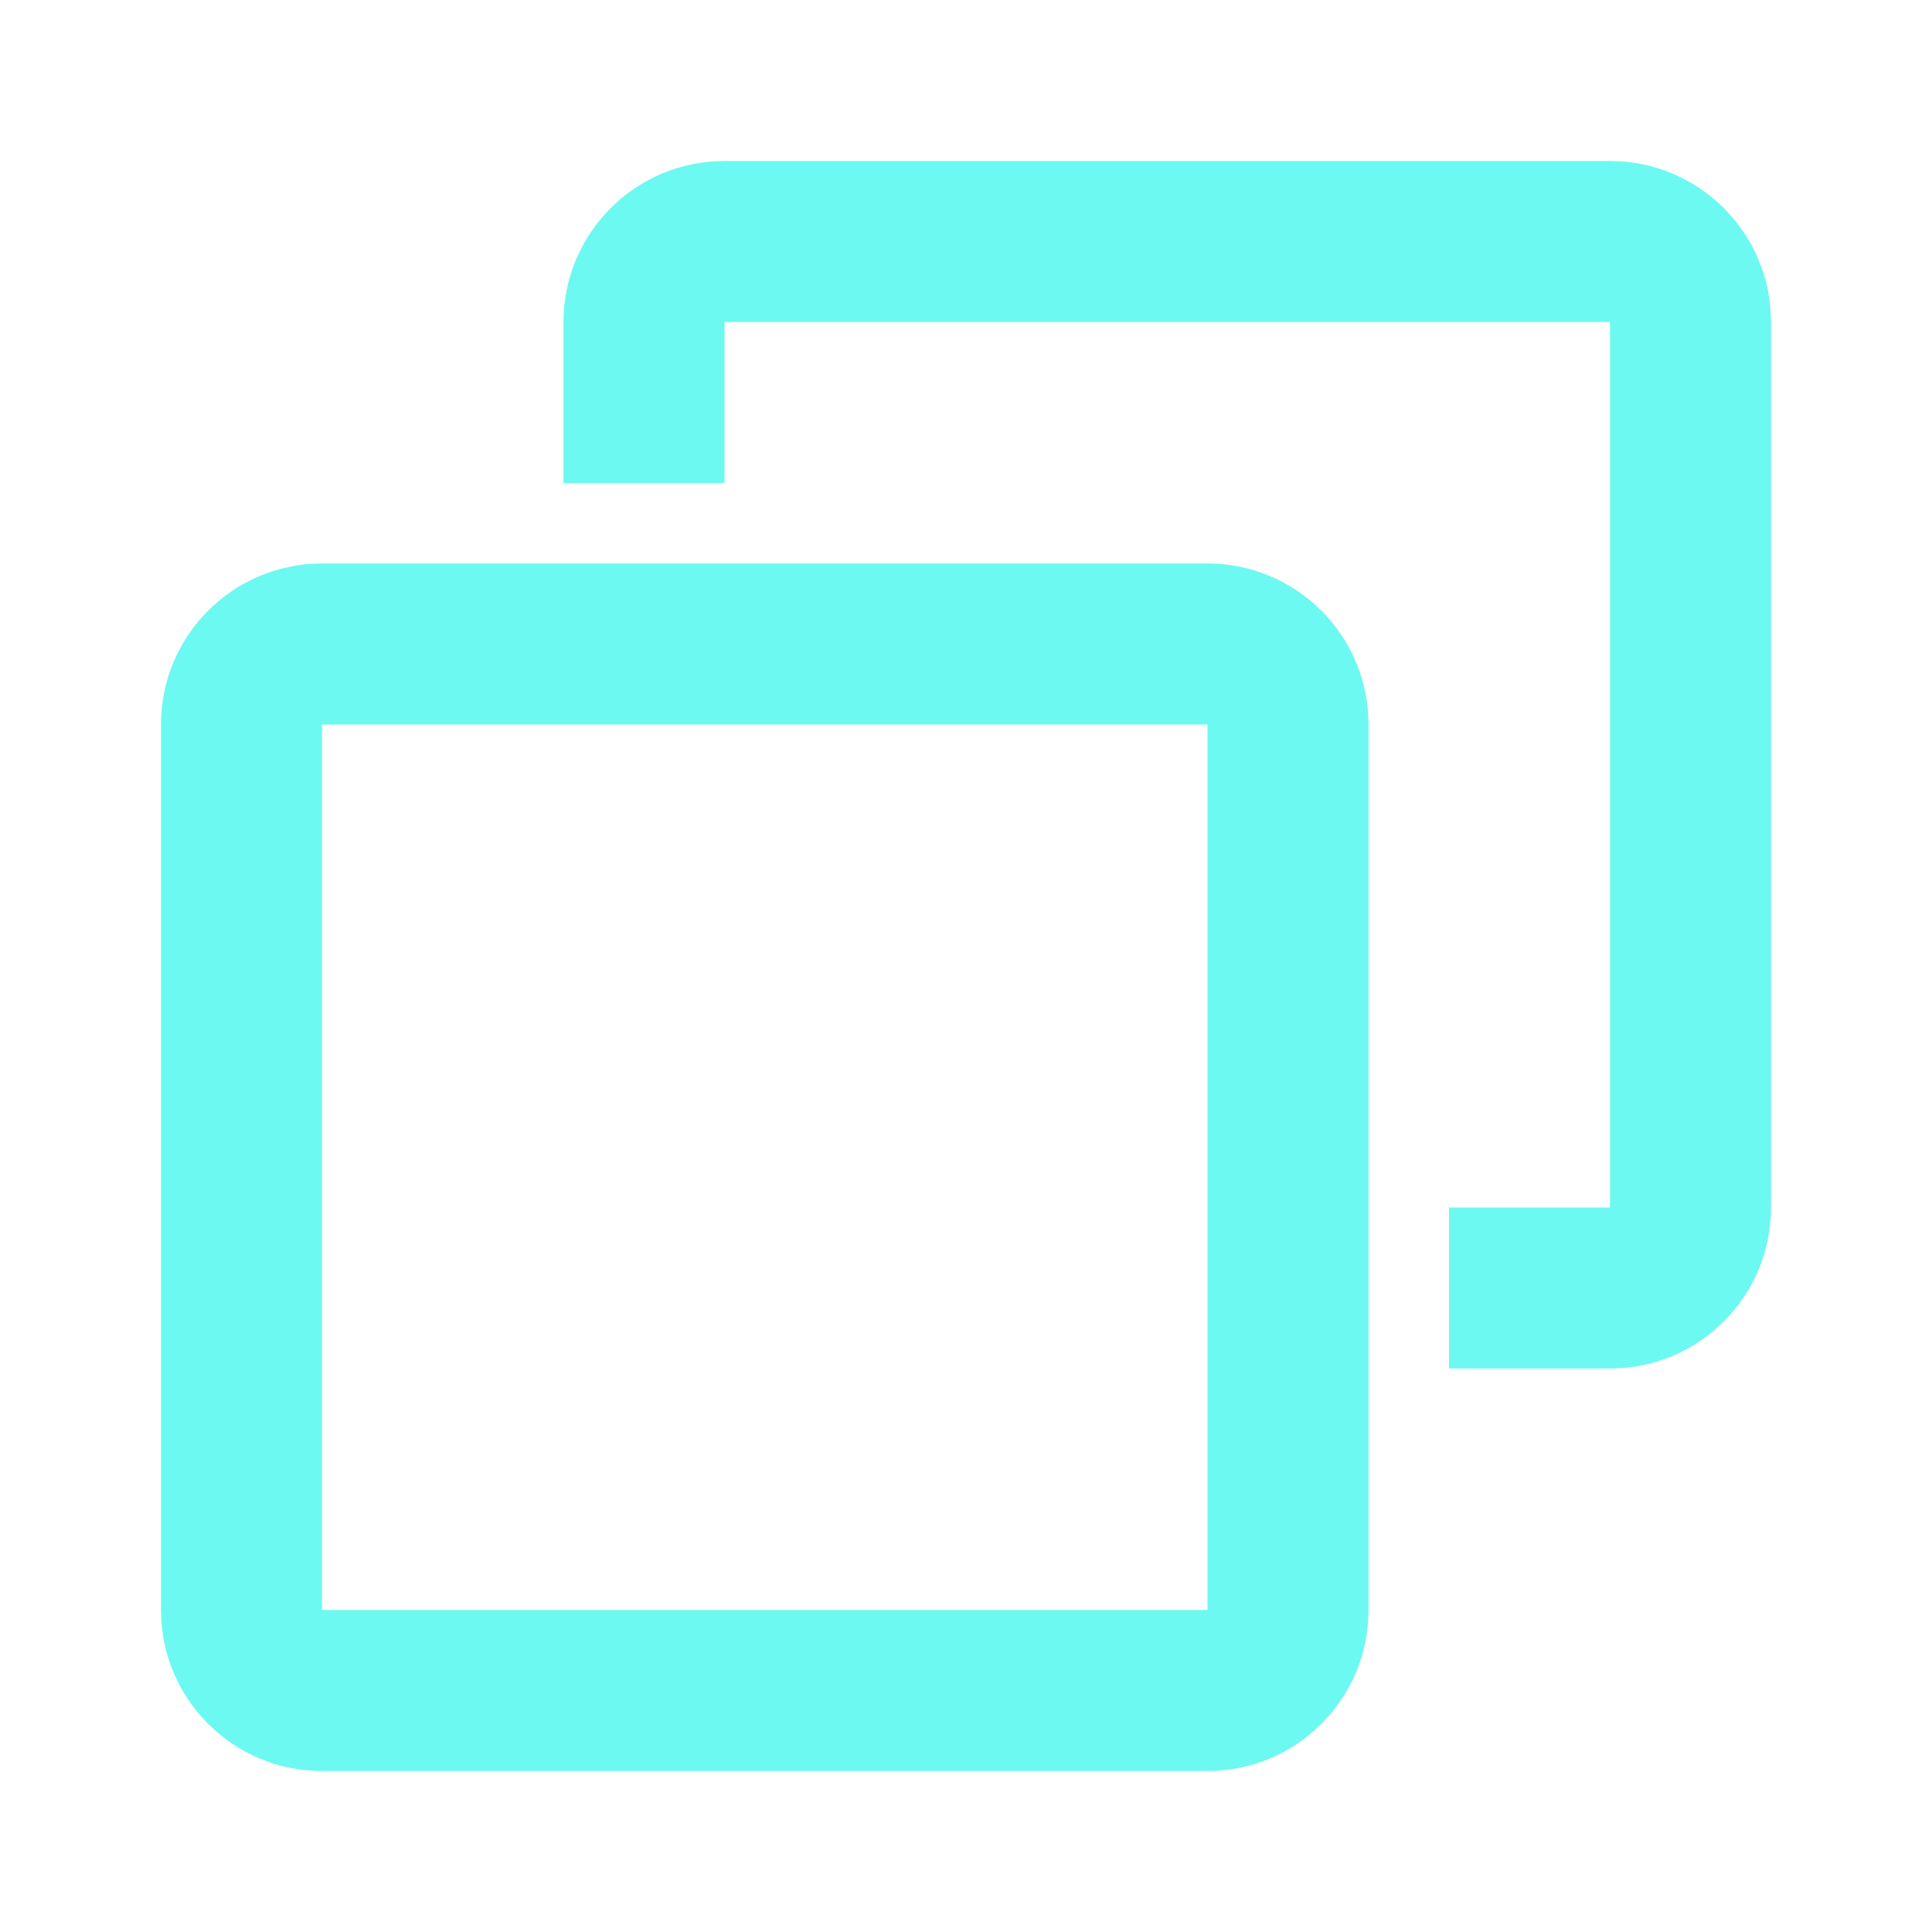
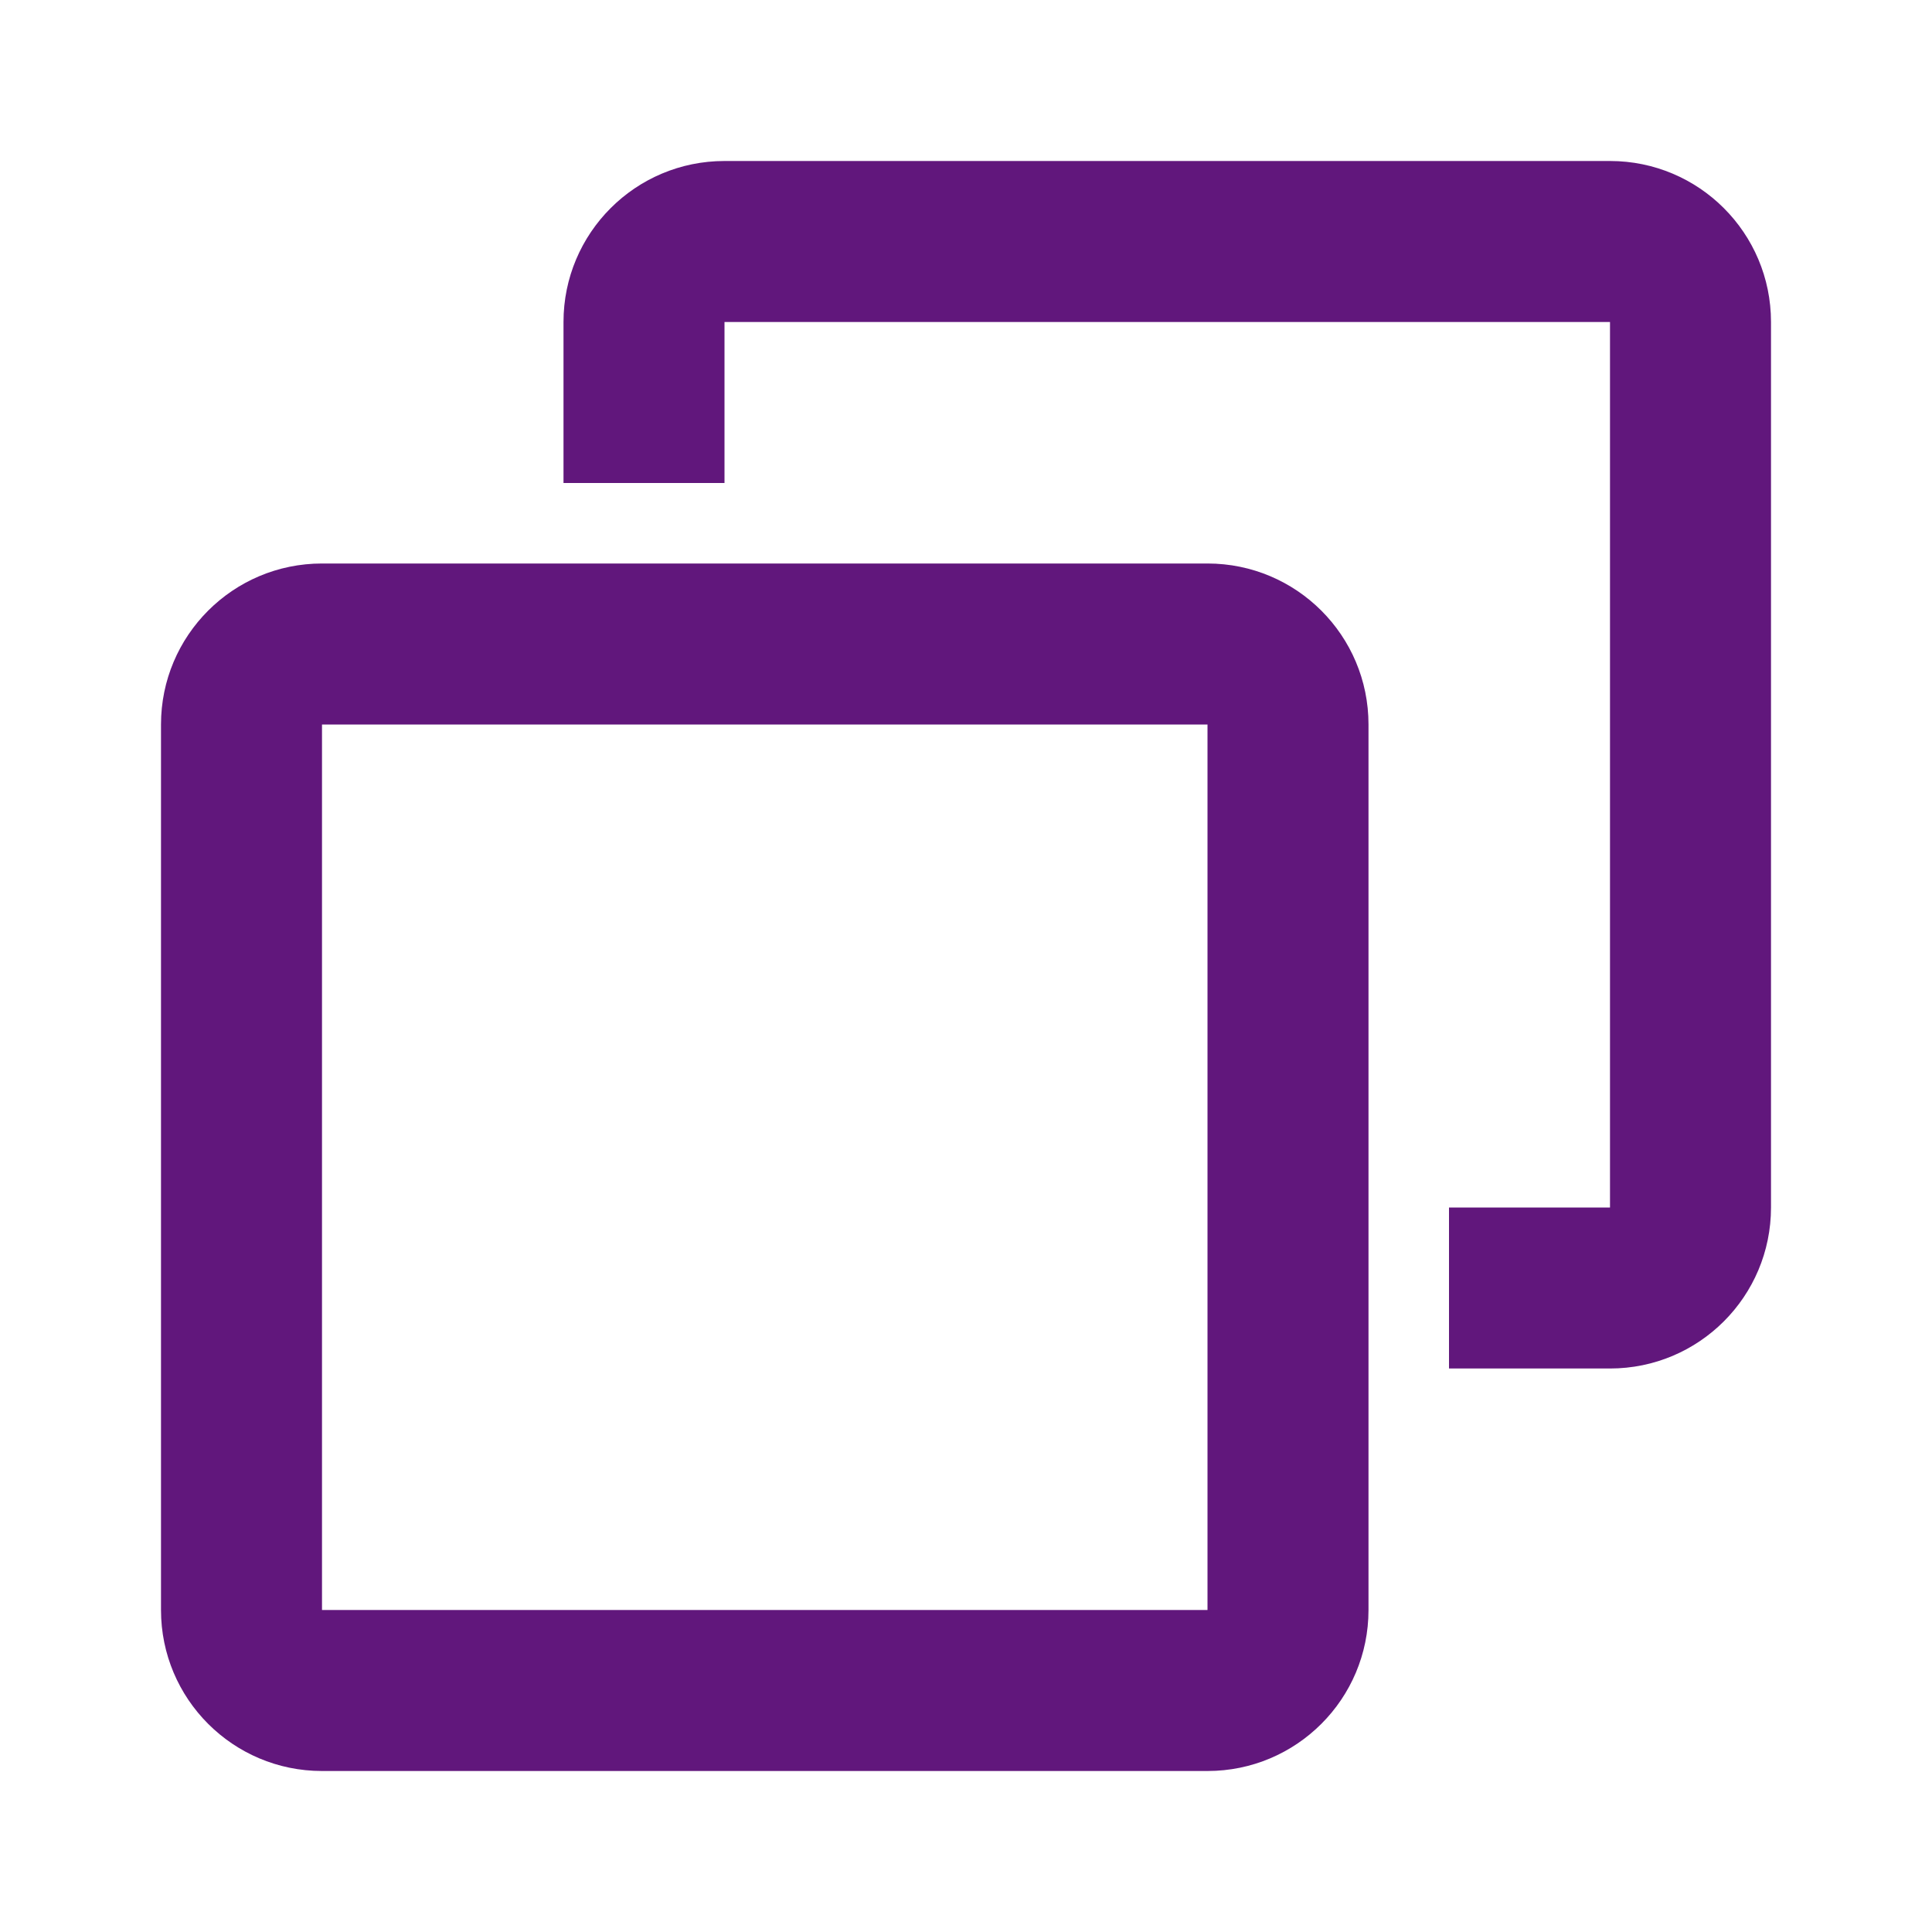
<svg xmlns="http://www.w3.org/2000/svg" width="96px" height="96px" viewBox="0 0 24 24" version="1.1">
  <g id="页面-1" stroke="none" stroke-width="1" fill="none" fill-rule="evenodd">
    <g id="File" transform="translate(-96, -288)">
      <g id="copy_2_line" transform="translate(96, 288)">
        <path d="M24,0 L24,24 L0,24 L0,0 L24,0 Z M12.593,23.258 L12.582,23.26 L12.511,23.295 L12.492,23.299 L12.492,23.299 L12.477,23.295 L12.406,23.26 C12.396,23.256 12.387,23.259 12.382,23.265 L12.378,23.276 L12.361,23.703 L12.366,23.723 L12.377,23.736 L12.48,23.81 L12.495,23.814 L12.495,23.814 L12.507,23.81 L12.611,23.736 L12.623,23.72 L12.623,23.72 L12.627,23.703 L12.61,23.276 C12.608,23.266 12.601,23.259 12.593,23.258 L12.593,23.258 Z M12.858,23.145 L12.845,23.147 L12.66,23.24 L12.65,23.25 L12.65,23.25 L12.647,23.261 L12.665,23.691 L12.67,23.703 L12.67,23.703 L12.678,23.71 L12.879,23.803 C12.891,23.807 12.902,23.803 12.908,23.795 L12.912,23.781 L12.878,23.167 C12.875,23.155 12.867,23.147 12.858,23.145 L12.858,23.145 Z M12.143,23.147 C12.133,23.142 12.122,23.145 12.116,23.153 L12.11,23.167 L12.076,23.781 C12.075,23.793 12.083,23.802 12.093,23.805 L12.108,23.803 L12.309,23.71 L12.319,23.702 L12.319,23.702 L12.323,23.691 L12.34,23.261 L12.337,23.249 L12.337,23.249 L12.328,23.24 L12.143,23.147 Z" id="MingCute" fill-rule="nonzero" />
-         <path d="M9,2 C7.895,2 7,2.895 7,4 L7,6 L9,6 L9,4 L20,4 L20,15 L18,15 L18,17 L20,17 C21.105,17 22,16.105 22,15 L22,4 C22,2.895 21.105,2 20,2 L9,2 Z M4,7 C2.895,7 2,7.895 2,9 L2,20 C2,21.105 2.895,22 4,22 L15,22 C16.105,22 17,21.105 17,20 L17,9 C17,7.895 16.105,7 15,7 L4,7 Z M4,9 L15,9 L15,20 L4,20 L4,9 Z" id="形状" fill="#6CF9F2FF" />
+         <path d="M9,2 C7.895,2 7,2.895 7,4 L7,6 L9,6 L9,4 L20,4 L20,15 L18,15 L18,17 L20,17 C21.105,17 22,16.105 22,15 L22,4 C22,2.895 21.105,2 20,2 L9,2 Z M4,7 C2.895,7 2,7.895 2,9 L2,20 C2,21.105 2.895,22 4,22 L15,22 C16.105,22 17,21.105 17,20 L17,9 C17,7.895 16.105,7 15,7 L4,7 Z M4,9 L15,9 L15,20 L4,20 L4,9 Z" id="形状" fill="#61177c" />
      </g>
    </g>
  </g>
</svg>
